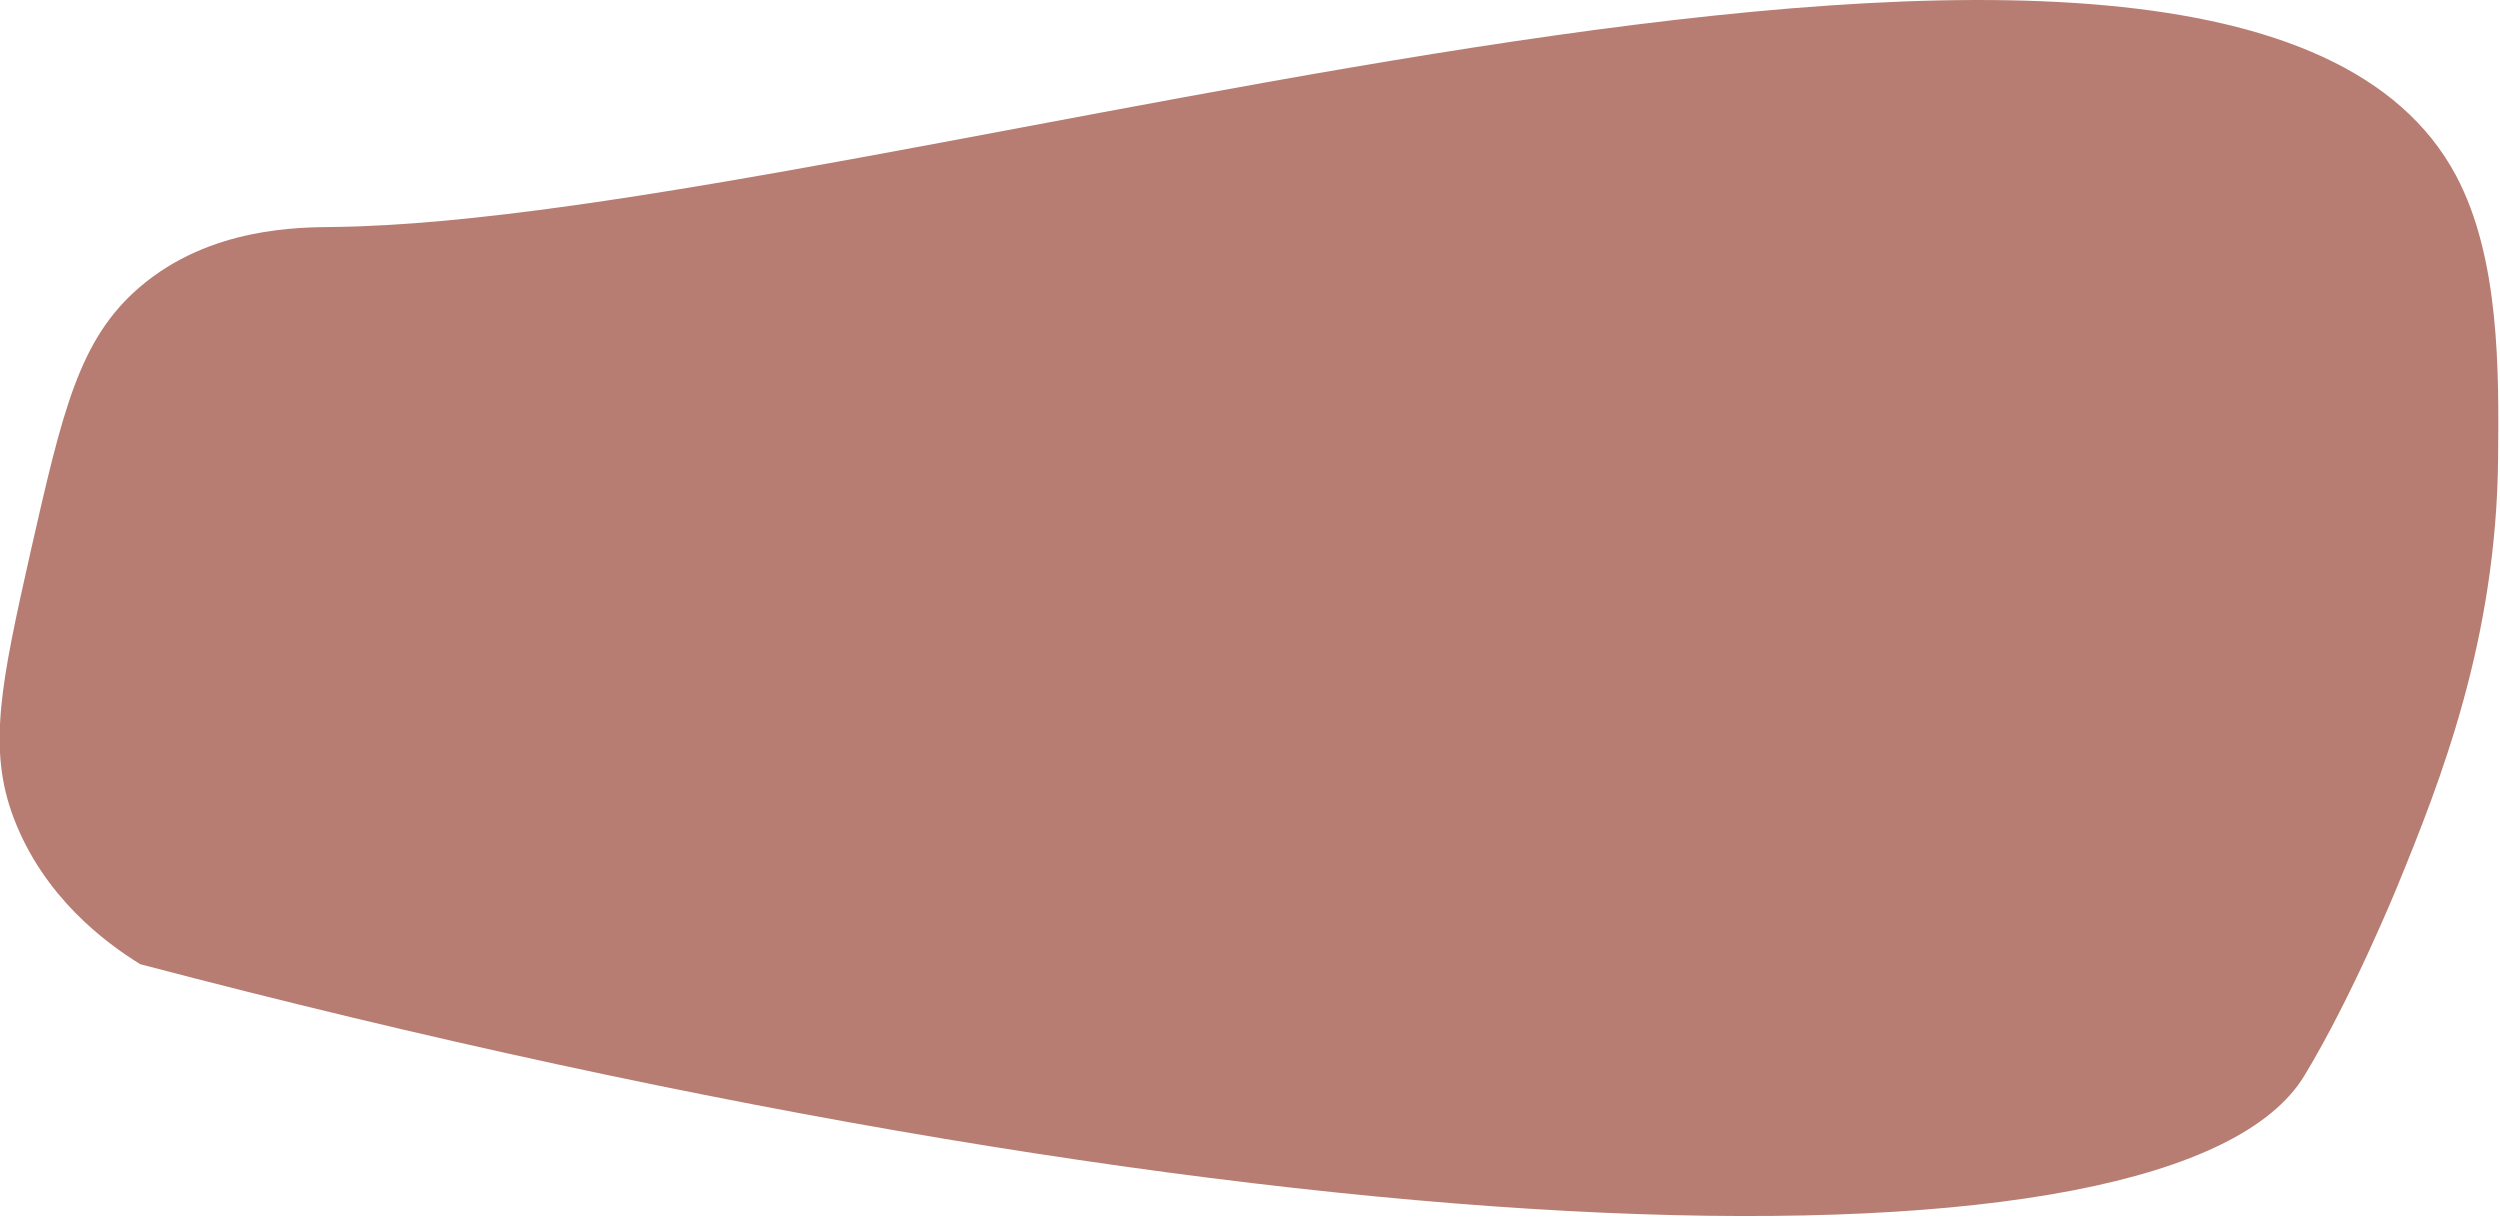
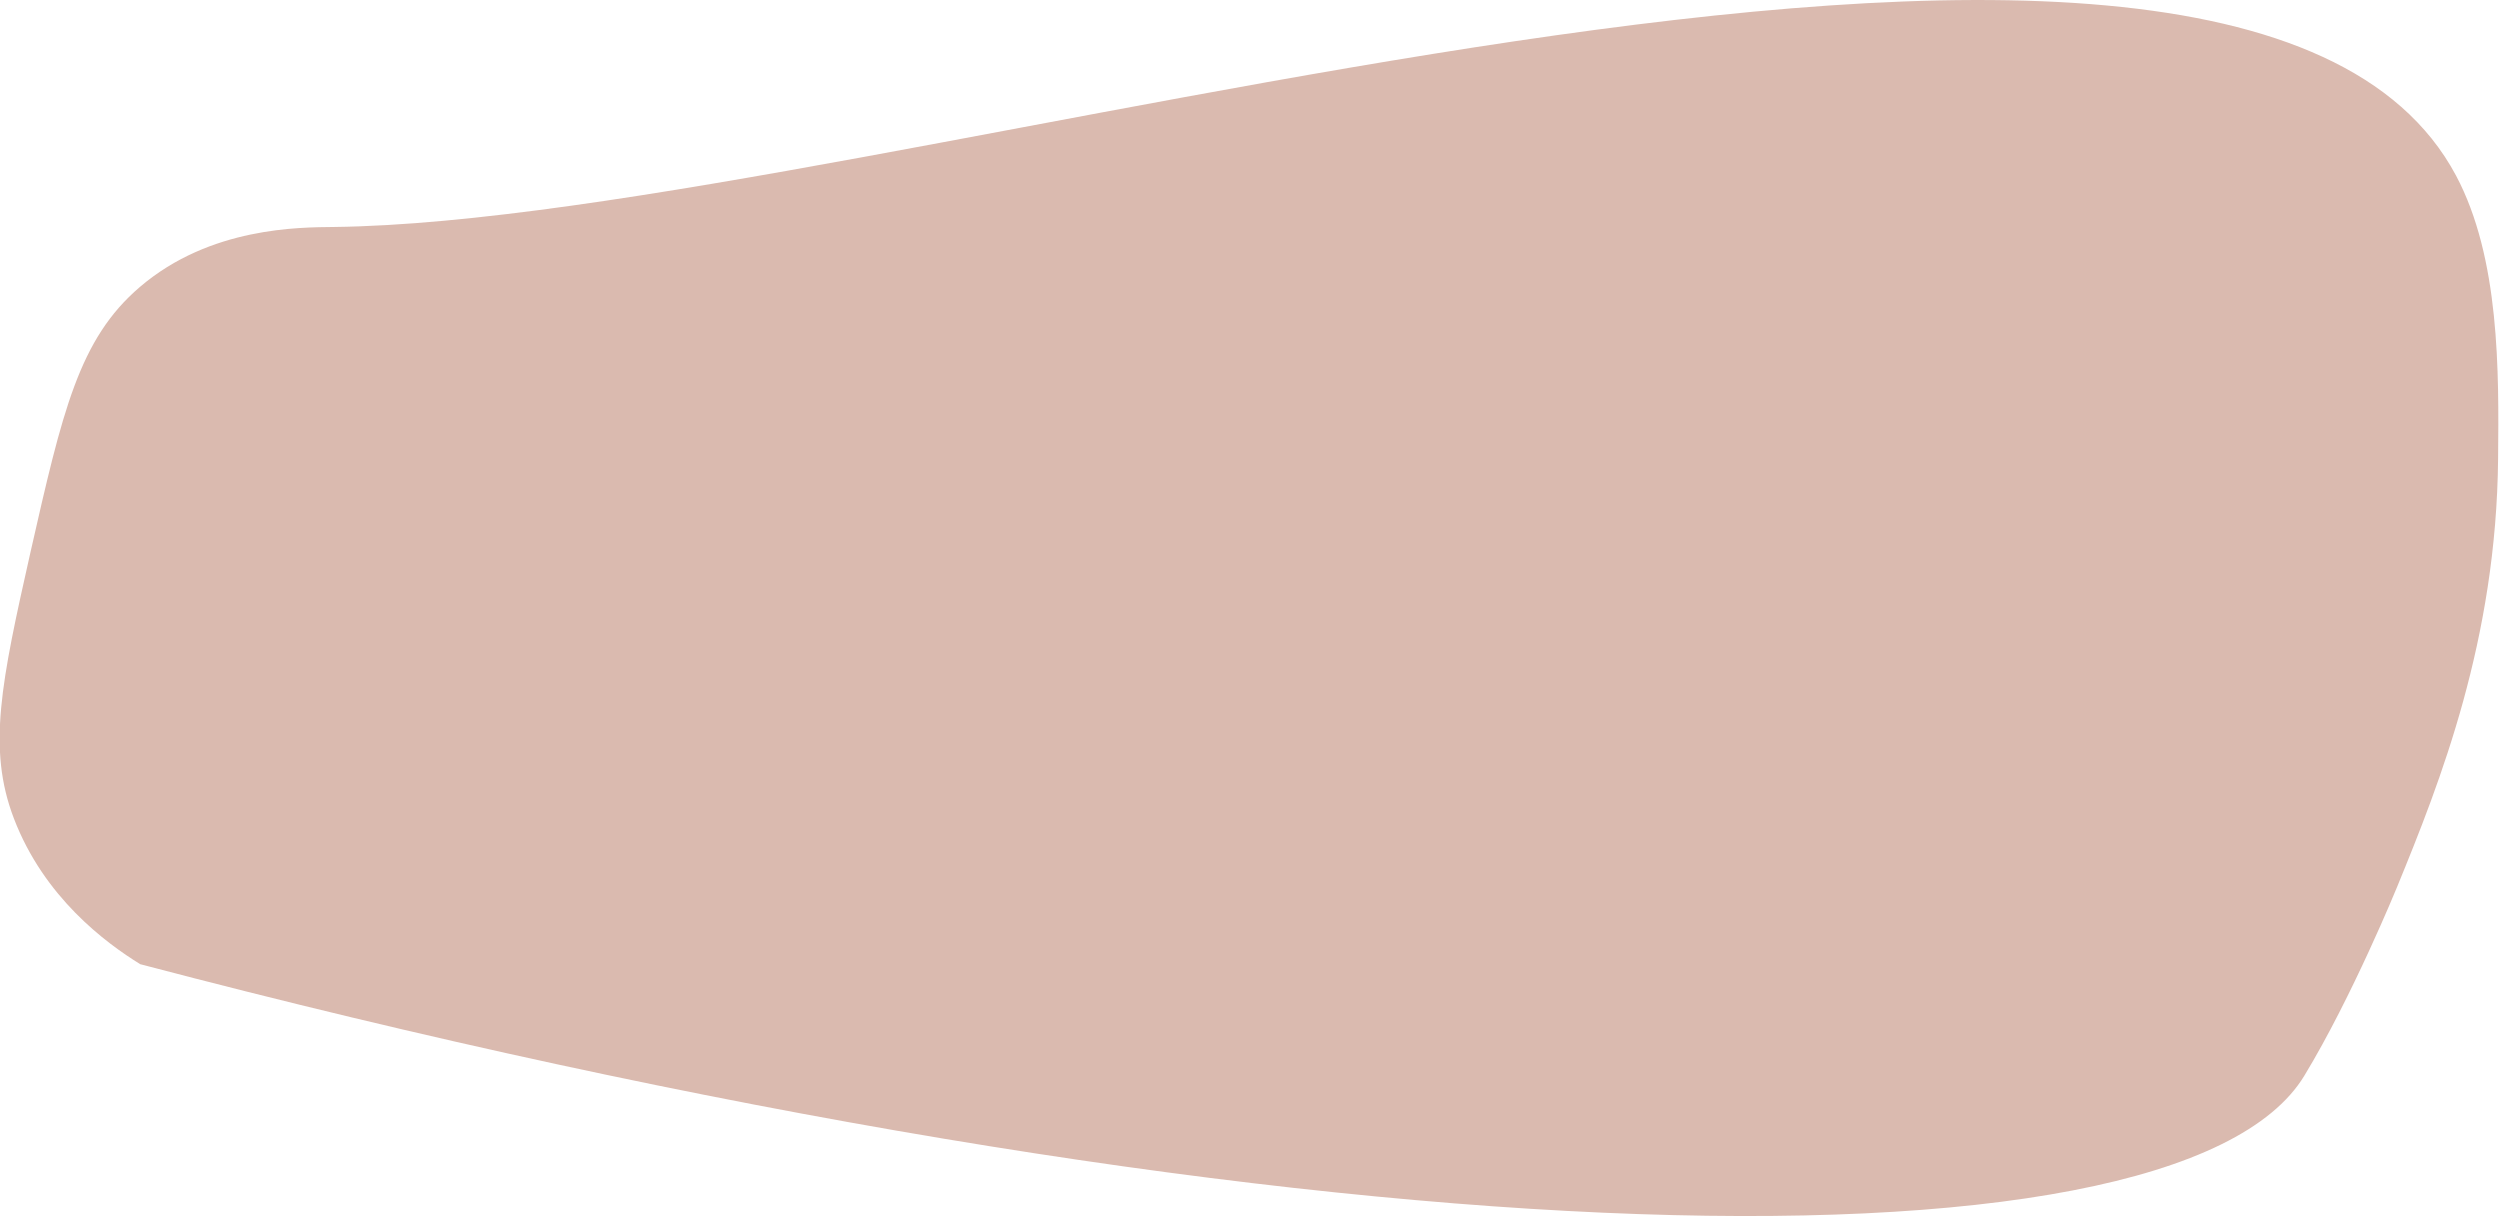
<svg xmlns="http://www.w3.org/2000/svg" id="thread2" viewBox="0 0 303 147.39">
  <defs>
-     <style>.cls-1{fill:#b77d72;}</style>
+     <style>.cls-1{fill:#dabaaf;}</style>
  </defs>
  <path class="cls-1" d="M112,271.86c-4.21-2.6-11.67-8.12-15.32-17.67-3.24-8.47-1.53-16.5,2-32.2,3.9-17.16,5.88-25.89,13.28-32.21,8.54-7.3,19.42-7.22,23.49-7.27,65.84-.79,230.19-57.15,257.34-6.23,5.33,10,5.2,23.82,5.1,34.28-.2,22-7,39.15-12.25,51.95,0,0-5.44,13.31-11.23,22.85C358.78,311.2,250.71,308.34,112,271.86Z" transform="translate(-95 -155)" />
</svg>
